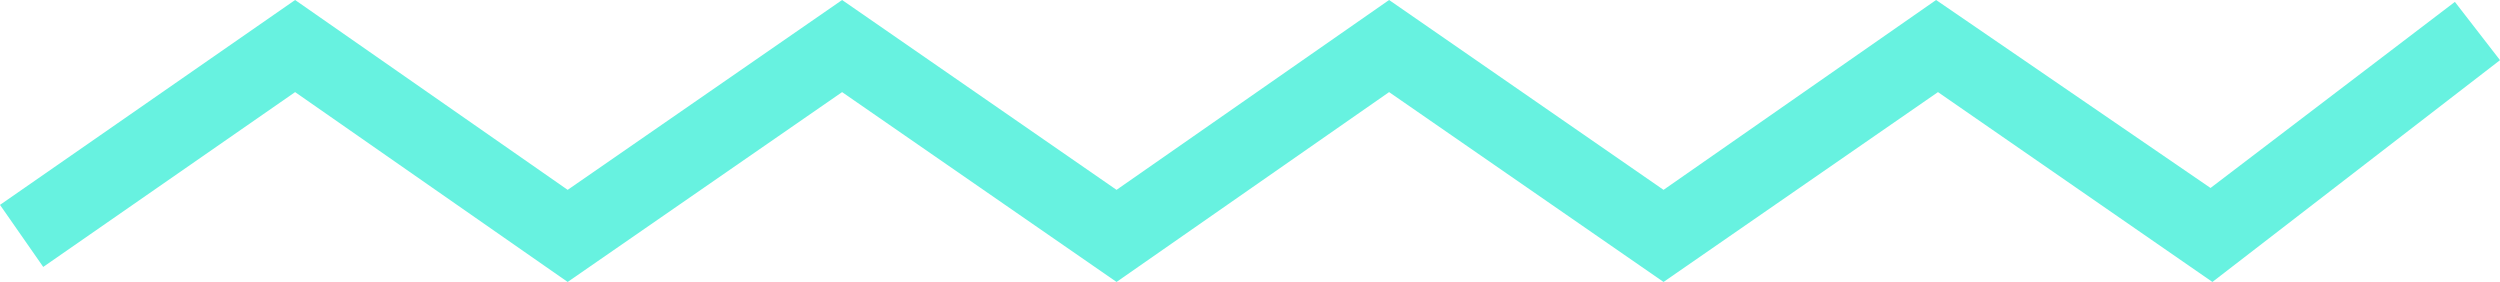
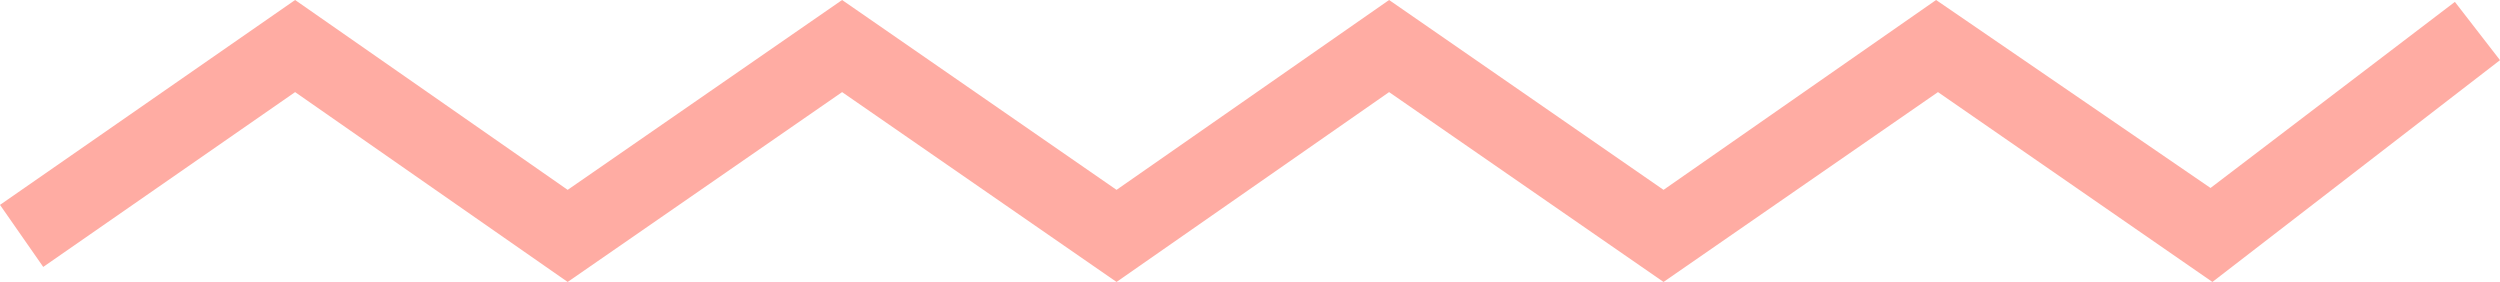
<svg xmlns="http://www.w3.org/2000/svg" version="1.1" id="divider-headline" x="0px" y="0px" width="133px" height="15px" viewBox="0 0 133 15" style="enable-background:new 0 0 133 15;" xml:space="preserve">
  <style type="text/css">
- 	.st0{fill:#67F2E0;}
+ 	.st0{fill:#FFACA3;}
</style>
  <polygon class="st0" points="117.7,15 103.1,4.9 88.5,15 73.9,4.9 59.4,15 44.8,4.9 30.2,15 15.7,4.9 2.3,14.2 0,10.9 15.7,0   30.2,10.1 44.8,0 59.4,10.1 73.9,0 88.5,10.1 103,0 117.6,10 130.6,0.1 133,3.2 " />
</svg>
